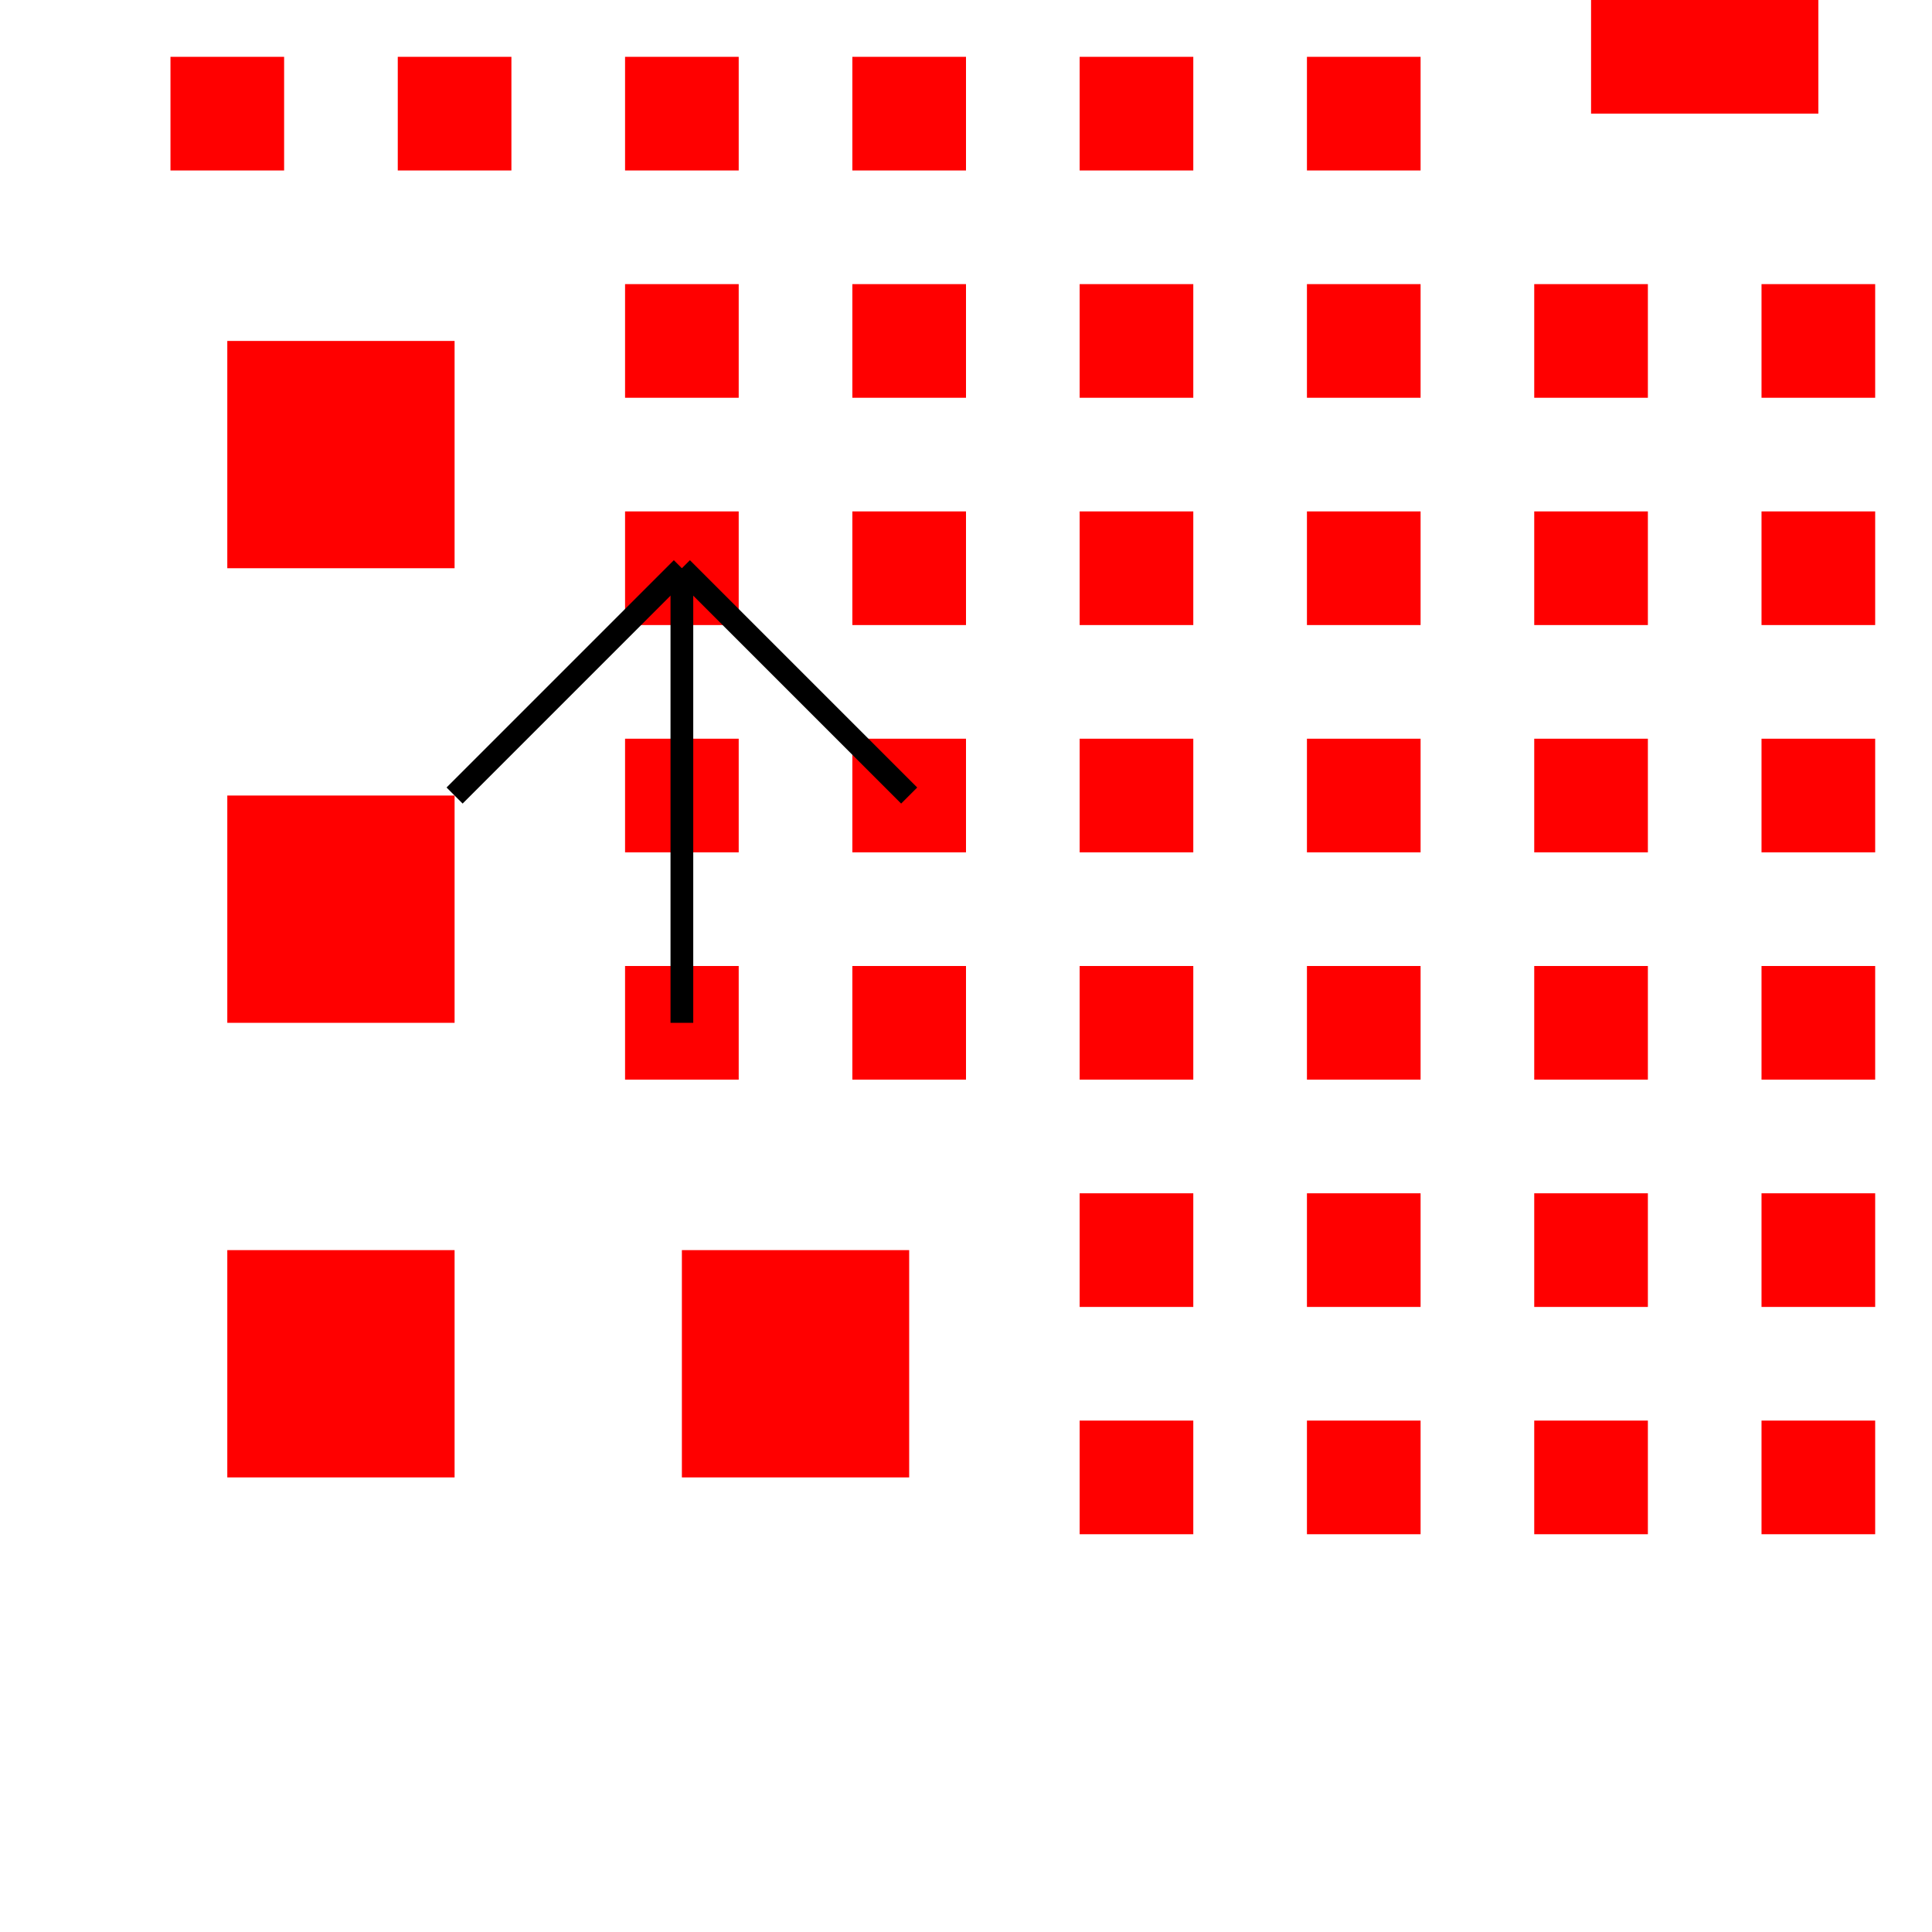
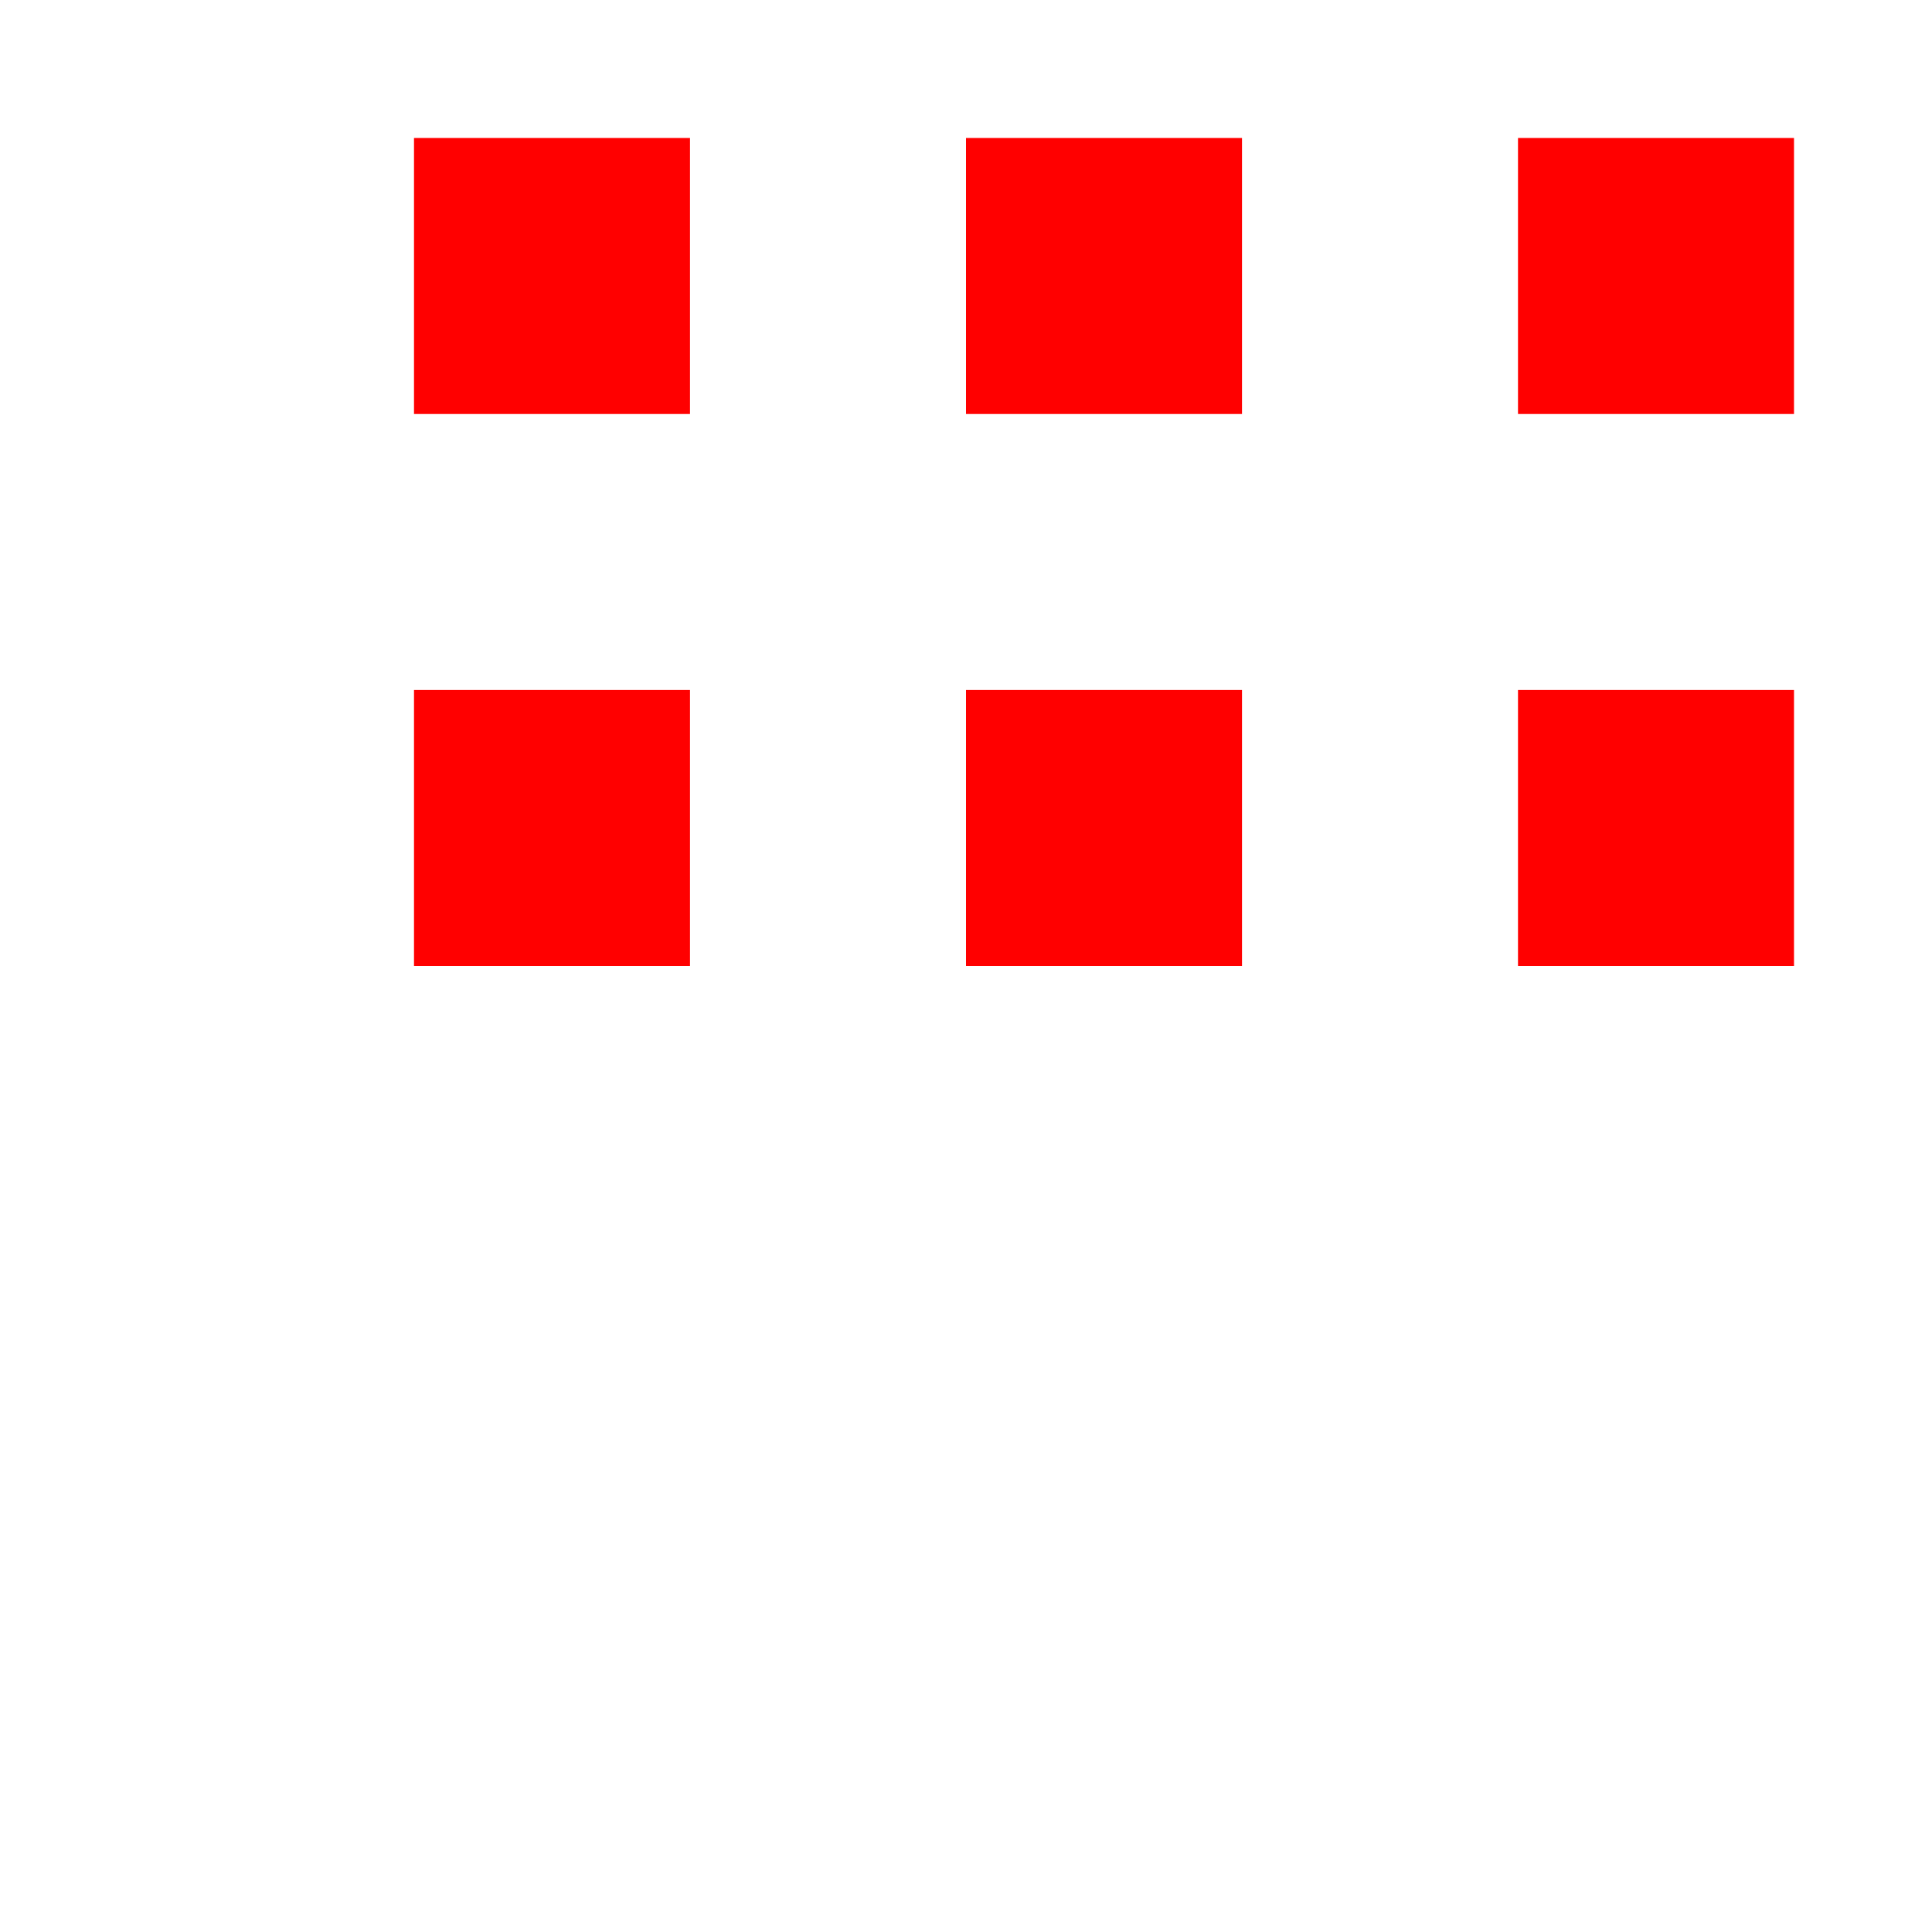
- <svg xmlns="http://www.w3.org/2000/svg" viewBox="-7.5 -7.5 8.5 8.5">
-   <polygon points="-0.5,-7 0.5,-7 0.5,-8 -0.5,-8 " fill="red" />
-   <polygon points="5.5,-1 6.5,-1 6.5,-2 5.5,-2 " fill="red" />
-   <polygon points="-6.5,-13 -5.5,-13 -5.5,-14 -6.5,-14 " fill="red" />
-   <polygon points="-6.5,-1 -5.5,-1 -5.5,-2 -6.5,-2 " fill="red" />
-   <polygon points="5.5,-13 6.5,-13 6.5,-14 5.5,-14 " fill="red" />
-   <polygon points="5.5,-11 6.5,-11 6.5,-12 5.5,-12 " fill="red" />
-   <polygon points="-6.5,-3 -5.5,-3 -5.5,-4 -6.5,-4 " fill="red" />
-   <polygon points="3.5,-1 4.5,-1 4.5,-2 3.5,-2 " fill="red" />
-   <polygon points="-4.5,-13 -3.5,-13 -3.5,-14 -4.5,-14 " fill="red" />
-   <polygon points="3.5,-13 4.5,-13 4.5,-14 3.5,-14 " fill="red" />
-   <polygon points="-4.5,-1 -3.5,-1 -3.5,-2 -4.5,-2 " fill="red" />
-   <polygon points="5.5,-3 6.5,-3 6.5,-4 5.5,-4 " fill="red" />
-   <polygon points="-6.5,-11 -5.5,-11 -5.5,-12 -6.5,-12 " fill="red" />
-   <polygon points="-6.5,-5 -5.5,-5 -5.5,-6 -6.5,-6 " fill="red" />
-   <polygon points="5.5,-9 6.5,-9 6.5,-10 5.5,-10 " fill="red" />
-   <polygon points="-2.5,-13 -1.5,-13 -1.5,-14 -2.5,-14 " fill="red" />
-   <polygon points="1.25,-6.75 1.75,-6.75 1.75,-7.25 1.25,-7.25 " fill="red" />
-   <polygon points="1.25,-7.75 1.75,-7.75 1.75,-8.25 1.25,-8.25 " fill="red" />
-   <polygon points="0.25,-5.75 0.75,-5.75 0.75,-6.25 0.25,-6.25 " fill="red" />
-   <polygon points="1.25,-5.75 1.75,-5.75 1.75,-6.25 1.25,-6.25 " fill="red" />
-   <polygon points="0.25,-8.75 0.75,-8.75 0.75,-9.25 0.25,-9.25 " fill="red" />
-   <polygon points="2.25,-6.75 2.75,-6.75 2.75,-7.25 2.25,-7.25 " fill="red" />
-   <polygon points="1.25,-8.75 1.75,-8.75 1.75,-9.25 1.25,-9.25 " fill="red" />
-   <polygon points="-0.75,-5.75 -0.25,-5.75 -0.25,-6.25 -0.75,-6.25 " fill="red" />
-   <polygon points="2.25,-7.75 2.75,-7.75 2.75,-8.25 2.25,-8.25 " fill="red" />
-   <polygon points="-0.75,-8.75 -0.25,-8.75 -0.25,-9.25 -0.75,-9.25 " fill="red" />
-   <polygon points="2.25,-5.75 2.75,-5.75 2.75,-6.25 2.25,-6.25 " fill="red" />
-   <polygon points="-1.75,-6.75 -1.25,-6.75 -1.25,-7.25 -1.75,-7.25 " fill="red" />
-   <polygon points="0.25,-4.75 0.75,-4.75 0.75,-5.25 0.25,-5.25 " fill="red" />
-   <polygon points="-1.75,-7.75 -1.25,-7.75 -1.25,-8.25 -1.75,-8.25 " fill="red" />
-   <polygon points="2.25,-8.75 2.75,-8.75 2.75,-9.25 2.25,-9.25 " fill="red" />
-   <polygon points="1.25,-4.75 1.75,-4.75 1.75,-5.25 1.25,-5.25 " fill="red" />
-   <polygon points="-1.75,-5.75 -1.25,-5.75 -1.25,-6.25 -1.75,-6.25 " fill="red" />
-   <polygon points="-0.75,-4.75 -0.25,-4.75 -0.25,-5.25 -0.75,-5.25 " fill="red" />
-   <polygon points="0.25,-9.75 0.75,-9.75 0.75,-10.25 0.25,-10.25 " fill="red" />
-   <polygon points="3.25,-6.75 3.75,-6.75 3.75,-7.25 3.25,-7.25 " fill="red" />
-   <polygon points="1.25,-9.75 1.75,-9.75 1.75,-10.25 1.25,-10.25 " fill="red" />
-   <polygon points="3.25,-7.75 3.75,-7.75 3.75,-8.25 3.25,-8.25 " fill="red" />
-   <polygon points="-1.75,-8.75 -1.25,-8.75 -1.25,-9.25 -1.75,-9.25 " fill="red" />
-   <polygon points="2.25,-4.75 2.75,-4.75 2.75,-5.25 2.25,-5.25 " fill="red" />
-   <polygon points="-0.75,-9.75 -0.25,-9.75 -0.25,-10.25 -0.75,-10.25 " fill="red" />
-   <polygon points="3.25,-5.75 3.75,-5.75 3.75,-6.25 3.25,-6.25 " fill="red" />
-   <polygon points="2.25,-9.75 2.75,-9.75 2.75,-10.25 2.25,-10.25 " fill="red" />
-   <polygon points="3.25,-8.75 3.75,-8.75 3.75,-9.25 3.25,-9.25 " fill="red" />
-   <polygon points="-1.75,-4.75 -1.25,-4.75 -1.25,-5.25 -1.75,-5.25 " fill="red" />
-   <polygon points="-2.75,-6.75 -2.25,-6.75 -2.25,-7.25 -2.75,-7.25 " fill="red" />
-   <polygon points="-2.75,-7.75 -2.25,-7.75 -2.25,-8.25 -2.75,-8.25 " fill="red" />
+ <svg xmlns="http://www.w3.org/2000/svg" viewBox="-2.5 -2.5 3.5 3.5">
+   <polygon points="0.25,-1.75 0.75,-1.75 0.75,-2.25 0.25,-2.25 " fill="red" />
+   <polygon points="0.25,-2.75 0.75,-2.75 0.75,-3.25 0.25,-3.25 " fill="red" />
+   <polygon points="-0.75,-1.75 -0.25,-1.75 -0.25,-2.25 -0.75,-2.25 " fill="red" />
+   <polygon points="1.25,-1.75 1.75,-1.75 1.75,-2.25 1.25,-2.25 " fill="red" />
+   <polygon points="-0.75,-2.75 -0.25,-2.75 -0.25,-3.25 -0.75,-3.25 " fill="red" />
+   <polygon points="1.25,-2.75 1.75,-2.75 1.75,-3.25 1.25,-3.25 " fill="red" />
+   <polygon points="0.25,-0.75 0.75,-0.75 0.75,-1.25 0.25,-1.25 " fill="red" />
  <polygon points="0.25,-3.75 0.75,-3.75 0.75,-4.25 0.25,-4.25 " fill="red" />
+   <polygon points="-0.75,-0.75 -0.25,-0.75 -0.25,-1.25 -0.75,-1.25 " fill="red" />
+   <polygon points="1.25,-0.75 1.75,-0.75 1.75,-1.25 1.25,-1.25 " fill="red" />
+   <polygon points="-0.75,-3.75 -0.25,-3.75 -0.25,-4.25 -0.75,-4.25 " fill="red" />
  <polygon points="1.25,-3.75 1.75,-3.75 1.75,-4.25 1.25,-4.25 " fill="red" />
-   <polygon points="-1.75,-9.75 -1.25,-9.75 -1.25,-10.25 -1.75,-10.25 " fill="red" />
-   <polygon points="-2.75,-5.75 -2.25,-5.75 -2.25,-6.25 -2.75,-6.25 " fill="red" />
-   <polygon points="-0.75,-3.75 -0.25,-3.75 -0.25,-4.25 -0.75,-4.25 " fill="red" />
-   <polygon points="3.25,-4.75 3.75,-4.75 3.75,-5.25 3.25,-5.25 " fill="red" />
-   <polygon points="-2.75,-8.75 -2.25,-8.75 -2.25,-9.25 -2.75,-9.25 " fill="red" />
-   <polygon points="0.25,-10.75 0.75,-10.75 0.75,-11.25 0.25,-11.25 " fill="red" />
-   <polygon points="1.25,-10.75 1.75,-10.75 1.75,-11.25 1.25,-11.25 " fill="red" />
-   <polygon points="4.25,-6.75 4.75,-6.75 4.75,-7.25 4.25,-7.25 " fill="red" />
+   <polygon points="-1.75,-1.75 -1.25,-1.75 -1.25,-2.25 -1.75,-2.25 " fill="red" />
+   <polygon points="2.25,-1.75 2.75,-1.75 2.75,-2.25 2.25,-2.25 " fill="red" />
+   <polygon points="-1.75,-2.75 -1.25,-2.75 -1.25,-3.25 -1.75,-3.25 " fill="red" />
+   <polygon points="2.25,-2.75 2.75,-2.75 2.75,-3.25 2.25,-3.25 " fill="red" />
+   <polygon points="-1.75,-0.75 -1.25,-0.75 -1.25,-1.25 -1.75,-1.25 " fill="red" />
+   <polygon points="2.25,-0.75 2.75,-0.75 2.75,-1.25 2.25,-1.25 " fill="red" />
+   <polygon points="-1.75,-3.75 -1.25,-3.75 -1.25,-4.25 -1.75,-4.25 " fill="red" />
  <polygon points="2.25,-3.75 2.75,-3.75 2.75,-4.25 2.25,-4.25 " fill="red" />
-   <polygon points="4.25,-7.75 4.75,-7.75 4.75,-8.25 4.25,-8.25 " fill="red" />
-   <polygon points="3.25,-9.75 3.75,-9.75 3.75,-10.25 3.25,-10.25 " fill="red" />
-   <polygon points="-0.75,-10.75 -0.25,-10.75 -0.25,-11.25 -0.75,-11.25 " fill="red" />
-   <polygon points="4.25,-5.75 4.75,-5.75 4.75,-6.25 4.25,-6.25 " fill="red" />
-   <polygon points="-2.75,-4.75 -2.25,-4.75 -2.25,-5.25 -2.75,-5.25 " fill="red" />
-   <polygon points="-1.75,-3.75 -1.25,-3.75 -1.25,-4.25 -1.75,-4.25 " fill="red" />
-   <polygon points="2.25,-10.75 2.75,-10.75 2.75,-11.25 2.25,-11.25 " fill="red" />
-   <polygon points="4.25,-8.75 4.75,-8.75 4.75,-9.25 4.25,-9.25 " fill="red" />
-   <polygon points="-2.75,-9.75 -2.25,-9.75 -2.25,-10.25 -2.75,-10.25 " fill="red" />
-   <polygon points="-3.75,-6.75 -3.25,-6.75 -3.25,-7.25 -3.75,-7.25 " fill="red" />
-   <polygon points="3.25,-3.75 3.75,-3.75 3.75,-4.25 3.25,-4.25 " fill="red" />
-   <polygon points="-1.75,-10.75 -1.25,-10.75 -1.25,-11.25 -1.75,-11.25 " fill="red" />
-   <polygon points="-3.75,-7.75 -3.25,-7.75 -3.25,-8.25 -3.75,-8.25 " fill="red" />
-   <polygon points="0.25,-2.75 0.75,-2.75 0.75,-3.25 0.25,-3.25 " fill="red" />
-   <polygon points="1.25,-2.75 1.75,-2.75 1.75,-3.25 1.25,-3.25 " fill="red" />
-   <polygon points="4.25,-4.75 4.75,-4.75 4.75,-5.25 4.25,-5.25 " fill="red" />
-   <polygon points="-3.75,-5.75 -3.25,-5.75 -3.25,-6.25 -3.75,-6.25 " fill="red" />
-   <polygon points="-0.75,-2.75 -0.25,-2.75 -0.25,-3.25 -0.75,-3.25 " fill="red" />
-   <polygon points="3.25,-10.75 3.75,-10.75 3.75,-11.25 3.25,-11.25 " fill="red" />
-   <polygon points="4.25,-9.75 4.75,-9.75 4.75,-10.25 4.25,-10.25 " fill="red" />
-   <polygon points="-3.75,-8.75 -3.25,-8.75 -3.25,-9.25 -3.75,-9.25 " fill="red" />
-   <polygon points="2.25,-2.75 2.75,-2.75 2.75,-3.25 2.25,-3.25 " fill="red" />
-   <polygon points="0.25,-11.75 0.75,-11.75 0.75,-12.25 0.25,-12.25 " fill="red" />
-   <polygon points="-2.75,-3.75 -2.25,-3.75 -2.25,-4.25 -2.75,-4.25 " fill="red" />
-   <polygon points="1.25,-11.75 1.75,-11.75 1.75,-12.25 1.25,-12.25 " fill="red" />
-   <polygon points="5.25,-6.75 5.75,-6.75 5.75,-7.25 5.25,-7.25 " fill="red" />
-   <polygon points="5.25,-7.75 5.75,-7.75 5.75,-8.25 5.25,-8.25 " fill="red" />
-   <polygon points="-0.75,-11.75 -0.25,-11.75 -0.25,-12.25 -0.75,-12.25 " fill="red" />
-   <polygon points="-3.75,-4.75 -3.25,-4.75 -3.25,-5.25 -3.75,-5.25 " fill="red" />
-   <polygon points="-1.75,-2.75 -1.25,-2.75 -1.25,-3.25 -1.75,-3.25 " fill="red" />
-   <polygon points="5.25,-5.75 5.75,-5.75 5.75,-6.25 5.25,-6.25 " fill="red" />
-   <polygon points="-2.75,-10.75 -2.25,-10.75 -2.25,-11.25 -2.75,-11.25 " fill="red" />
-   <polygon points="2.25,-11.75 2.75,-11.75 2.75,-12.25 2.25,-12.25 " fill="red" />
-   <polygon points="4.25,-3.75 4.75,-3.75 4.75,-4.25 4.25,-4.25 " fill="red" />
-   <polygon points="-3.75,-9.75 -3.25,-9.75 -3.25,-10.25 -3.75,-10.25 " fill="red" />
-   <polygon points="3.25,-2.75 3.75,-2.75 3.75,-3.25 3.25,-3.25 " fill="red" />
-   <polygon points="-1.75,-11.75 -1.25,-11.75 -1.25,-12.25 -1.75,-12.25 " fill="red" />
-   <polygon points="4.25,-10.75 4.75,-10.75 4.75,-11.25 4.25,-11.25 " fill="red" />
-   <polygon points="5.25,-4.75 5.75,-4.75 5.75,-5.25 5.25,-5.25 " fill="red" />
-   <polygon points="-4.75,-6.75 -4.25,-6.75 -4.25,-7.25 -4.75,-7.25 " fill="red" />
-   <polygon points="-4.75,-7.75 -4.25,-7.75 -4.25,-8.25 -4.75,-8.25 " fill="red" />
-   <polygon points="0.25,-1.75 0.75,-1.75 0.75,-2.25 0.25,-2.25 " fill="red" />
-   <polygon points="1.25,-1.75 1.75,-1.75 1.75,-2.25 1.25,-2.25 " fill="red" />
-   <polygon points="3.25,-11.75 3.75,-11.75 3.75,-12.25 3.25,-12.25 " fill="red" />
-   <polygon points="-3.75,-3.75 -3.25,-3.75 -3.25,-4.25 -3.75,-4.25 " fill="red" />
-   <polygon points="-2.75,-2.75 -2.25,-2.75 -2.25,-3.25 -2.75,-3.25 " fill="red" />
-   <polygon points="-4.75,-5.75 -4.25,-5.75 -4.25,-6.25 -4.75,-6.25 " fill="red" />
-   <polygon points="-0.75,-1.75 -0.25,-1.75 -0.25,-2.25 -0.75,-2.25 " fill="red" />
-   <polygon points="-4.75,-8.75 -4.25,-8.75 -4.25,-9.25 -4.75,-9.25 " fill="red" />
-   <polygon points="2.25,-1.75 2.75,-1.75 2.75,-2.25 2.25,-2.25 " fill="red" />
-   <polygon points="-3.75,-10.75 -3.25,-10.75 -3.25,-11.25 -3.75,-11.25 " fill="red" />
-   <polygon points="0.25,-12.75 0.75,-12.75 0.75,-13.25 0.25,-13.25 " fill="red" />
-   <polygon points="-2.75,-11.75 -2.25,-11.75 -2.25,-12.25 -2.75,-12.25 " fill="red" />
-   <polygon points="1.25,-12.75 1.75,-12.75 1.75,-13.25 1.25,-13.25 " fill="red" />
-   <polygon points="4.25,-2.75 4.75,-2.75 4.75,-3.25 4.25,-3.25 " fill="red" />
-   <polygon points="6.25,-6.75 6.75,-6.75 6.75,-7.25 6.25,-7.25 " fill="red" />
-   <polygon points="6.25,-7.75 6.75,-7.75 6.75,-8.25 6.25,-8.25 " fill="red" />
-   <polygon points="-4.75,-4.75 -4.25,-4.75 -4.25,-5.25 -4.75,-5.25 " fill="red" />
-   <polygon points="-1.75,-1.75 -1.25,-1.75 -1.25,-2.25 -1.75,-2.25 " fill="red" />
-   <polygon points="-0.75,-12.75 -0.25,-12.75 -0.25,-13.25 -0.75,-13.25 " fill="red" />
-   <polygon points="6.25,-5.75 6.75,-5.75 6.75,-6.25 6.25,-6.25 " fill="red" />
-   <polygon points="-4.75,-9.75 -4.25,-9.75 -4.25,-10.25 -4.75,-10.25 " fill="red" />
-   <polygon points="2.25,-12.75 2.75,-12.75 2.75,-13.25 2.25,-13.25 " fill="red" />
-   <polygon points="4.25,-11.75 4.75,-11.75 4.75,-12.25 4.25,-12.25 " fill="red" />
-   <polygon points="-3.75,-2.75 -3.25,-2.75 -3.25,-3.25 -3.75,-3.25 " fill="red" />
-   <polygon points="6.25,-4.75 6.75,-4.75 6.75,-5.25 6.25,-5.25 " fill="red" />
-   <polygon points="-4.75,-3.75 -4.25,-3.75 -4.25,-4.25 -4.75,-4.25 " fill="red" />
-   <polygon points="-2.75,-1.75 -2.25,-1.75 -2.25,-2.25 -2.75,-2.25 " fill="red" />
-   <polygon points="-5.75,-6.75 -5.25,-6.75 -5.25,-7.25 -5.75,-7.25 " fill="red" />
-   <polygon points="-5.75,-7.75 -5.25,-7.75 -5.25,-8.25 -5.75,-8.25 " fill="red" />
-   <polygon points="-3.75,-11.75 -3.25,-11.75 -3.25,-12.25 -3.75,-12.25 " fill="red" />
-   <polygon points="0.25,-0.75 0.75,-0.75 0.75,-1.25 0.25,-1.25 " fill="red" />
-   <polygon points="1.25,-0.75 1.75,-0.75 1.75,-1.25 1.25,-1.25 " fill="red" />
-   <polygon points="-4.75,-10.75 -4.25,-10.75 -4.25,-11.25 -4.75,-11.25 " fill="red" />
-   <polygon points="-0.75,-0.75 -0.25,-0.75 -0.25,-1.25 -0.75,-1.25 " fill="red" />
-   <polygon points="-5.75,-8.75 -5.25,-8.75 -5.25,-9.25 -5.75,-9.25 " fill="red" />
-   <polygon points="2.25,-0.75 2.75,-0.75 2.75,-1.25 2.25,-1.25 " fill="red" />
-   <polygon points="0.25,-13.75 0.75,-13.75 0.75,-14.25 0.25,-14.25 " fill="red" />
-   <polygon points="1.25,-13.75 1.75,-13.75 1.75,-14.25 1.25,-14.25 " fill="red" />
-   <polygon points="-1.75,-0.75 -1.25,-0.75 -1.25,-1.25 -1.75,-1.25 " fill="red" />
-   <polygon points="7.25,-6.75 7.75,-6.75 7.75,-7.25 7.25,-7.25 " fill="red" />
-   <polygon points="7.25,-7.75 7.75,-7.75 7.75,-8.25 7.25,-8.25 " fill="red" />
-   <polygon points="-0.75,-13.75 -0.25,-13.75 -0.25,-14.25 -0.75,-14.25 " fill="red" />
-   <polygon points="-5.75,-9.75 -5.25,-9.75 -5.25,-10.25 -5.75,-10.25 " fill="red" />
-   <polygon points="-4.75,-2.75 -4.25,-2.75 -4.25,-3.25 -4.75,-3.25 " fill="red" />
-   <polygon points="7.25,-5.75 7.75,-5.75 7.75,-6.25 7.25,-6.25 " fill="red" />
-   <polygon points="2.25,-13.75 2.75,-13.75 2.75,-14.25 2.25,-14.25 " fill="red" />
-   <polygon points="7.25,-8.75 7.75,-8.75 7.75,-9.25 7.25,-9.25 " fill="red" />
-   <polygon points="-4.75,-11.75 -4.25,-11.75 -4.25,-12.25 -4.75,-12.25 " fill="red" />
-   <polygon points="7.25,-4.75 7.75,-4.75 7.75,-5.25 7.25,-5.25 " fill="red" />
-   <polygon points="-2.75,-0.75 -2.25,-0.75 -2.25,-1.25 -2.75,-1.25 " fill="red" />
-   <polygon points="7.25,-9.75 7.75,-9.75 7.75,-10.25 7.25,-10.25 " fill="red" />
-   <polygon points="-6.75,-6.75 -6.25,-6.75 -6.25,-7.25 -6.75,-7.25 " fill="red" />
-   <line x1="-4.5" y1="-3" x2="-4.5" y2="-5" stroke="black" stroke-width="0.1" />
-   <line x1="-4.5" y1="-5" x2="-5.5" y2="-4" stroke="black" stroke-width="0.1" />
-   <line x1="-4.5" y1="-5" x2="-3.5" y2="-4" stroke="black" stroke-width="0.1" />
+   <line x1="0.5" y1="-3" x2="0.5" y2="-5" stroke="black" stroke-width="0.1" />
+   <line x1="0.5" y1="-5" x2="-0.5" y2="-4" stroke="black" stroke-width="0.1" />
+   <line x1="0.5" y1="-5" x2="1.5" y2="-4" stroke="black" stroke-width="0.1" />
</svg>
